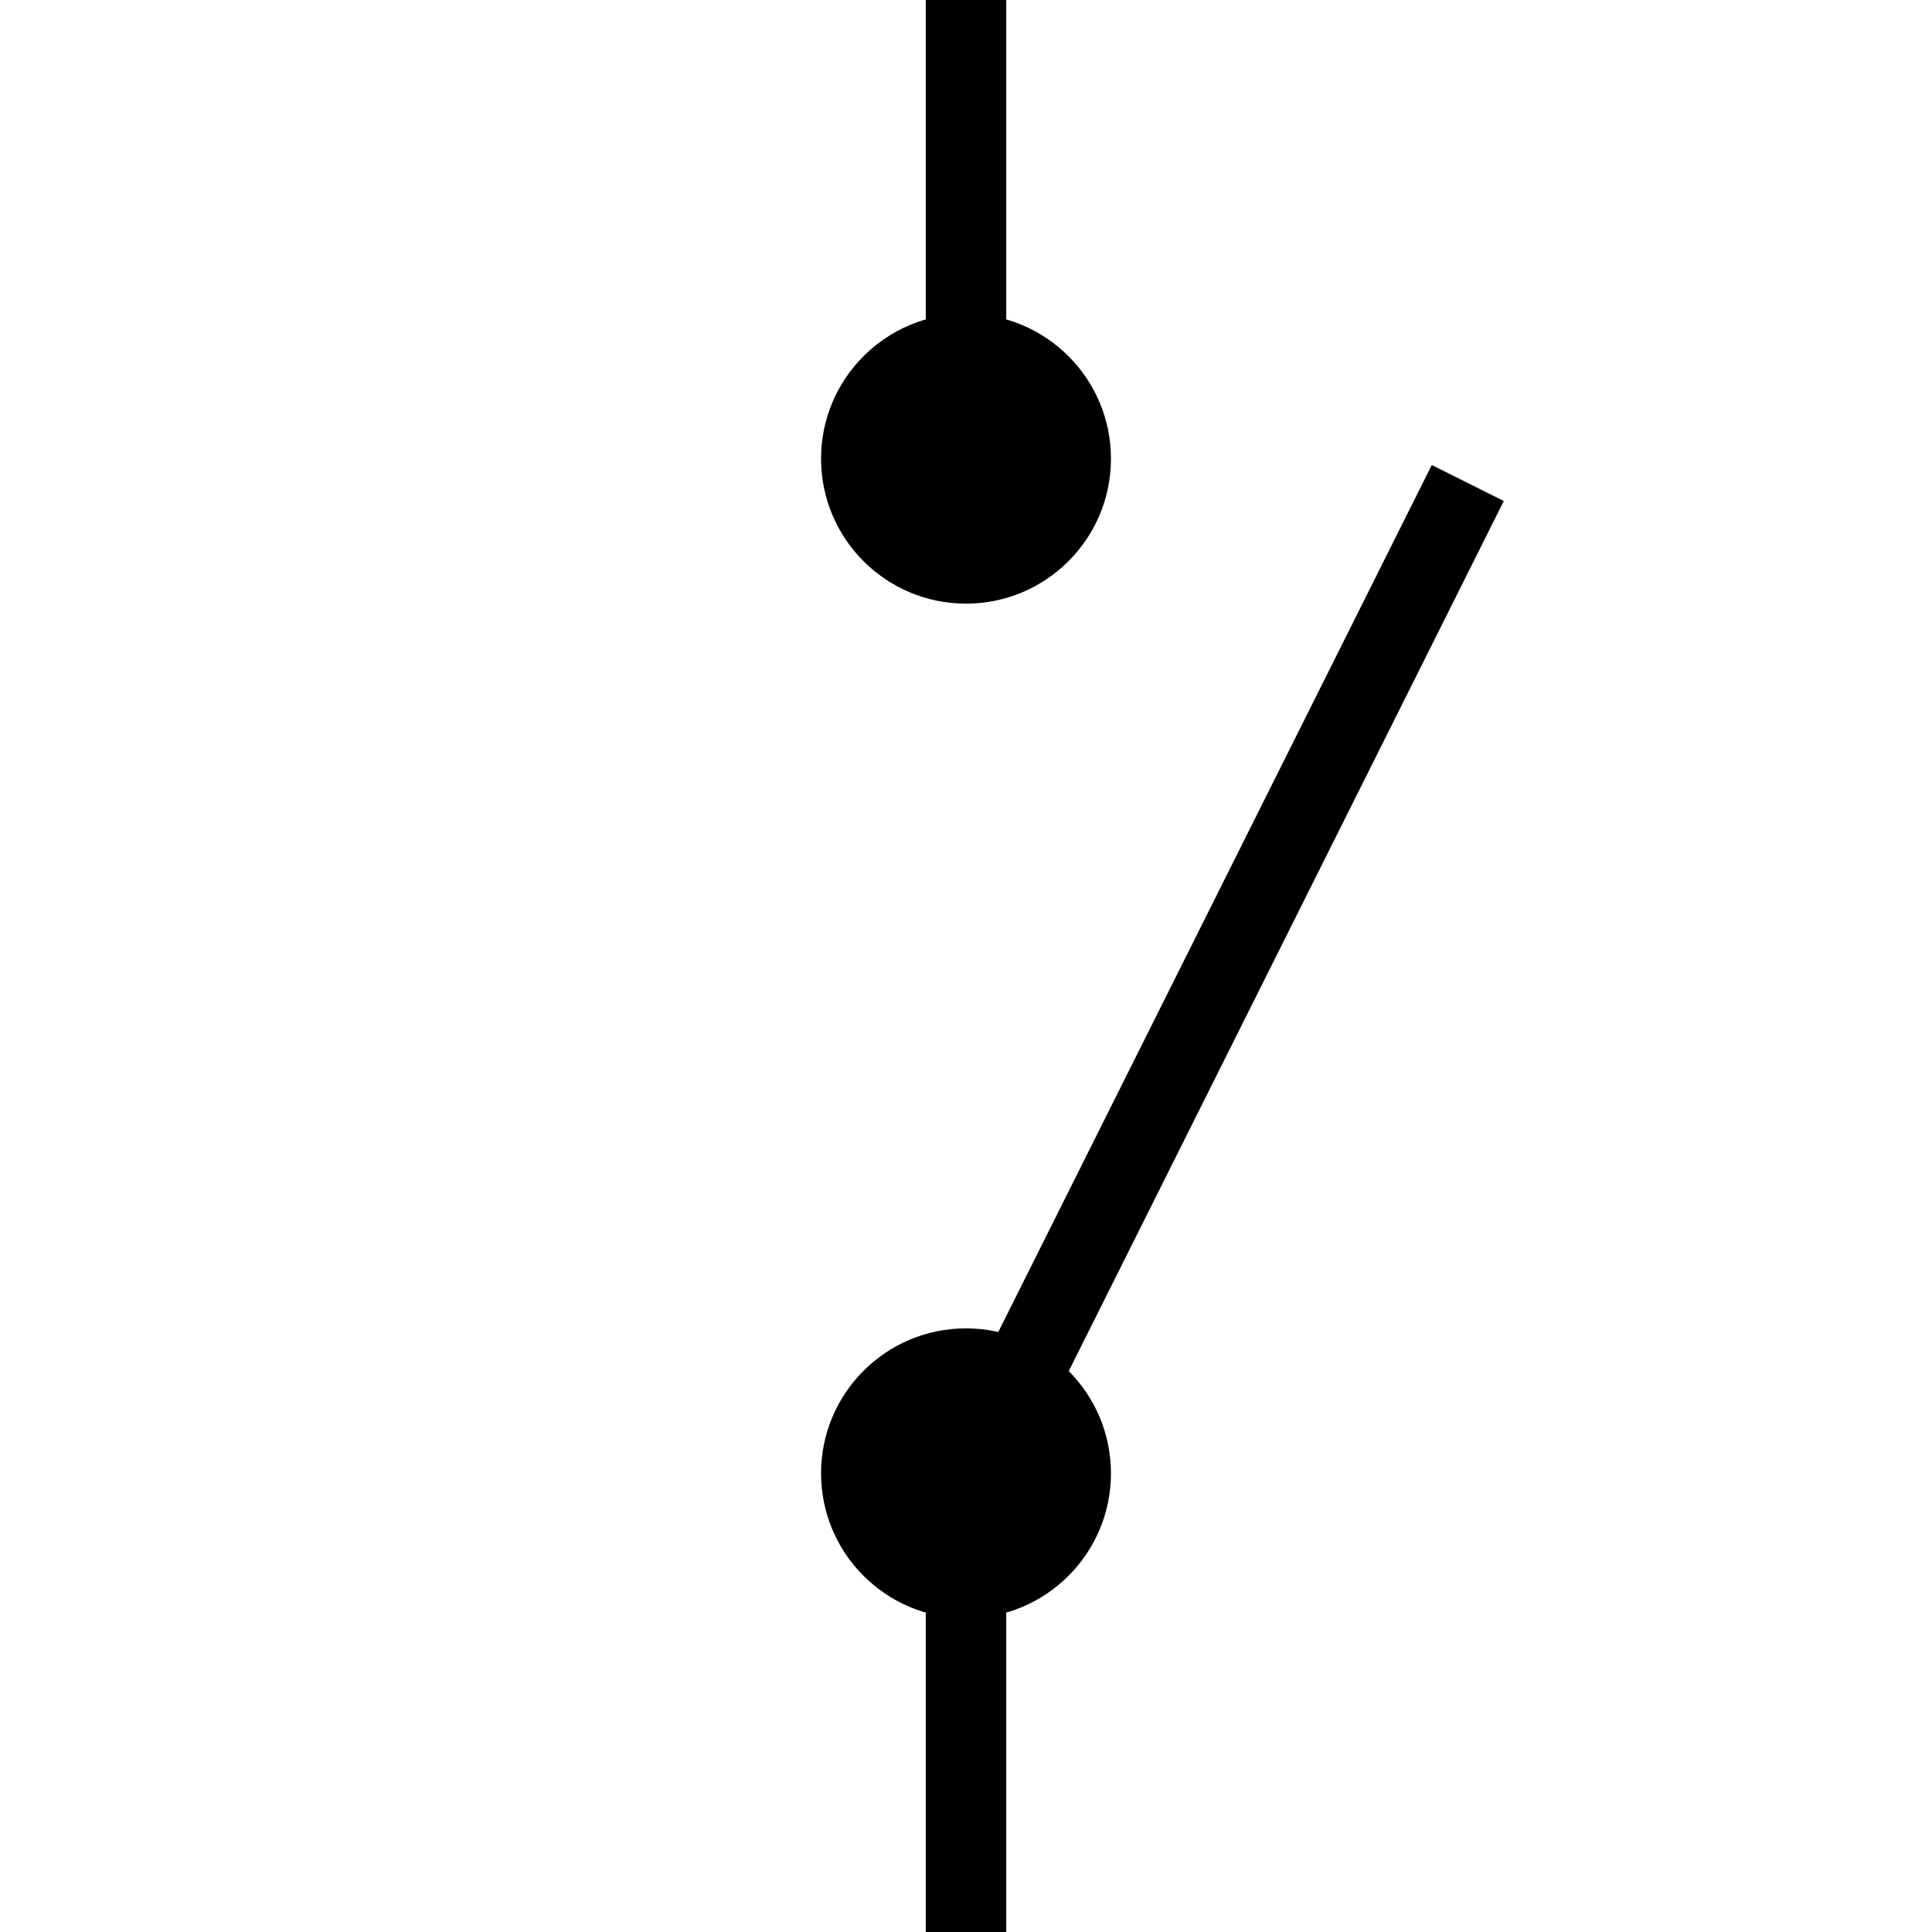
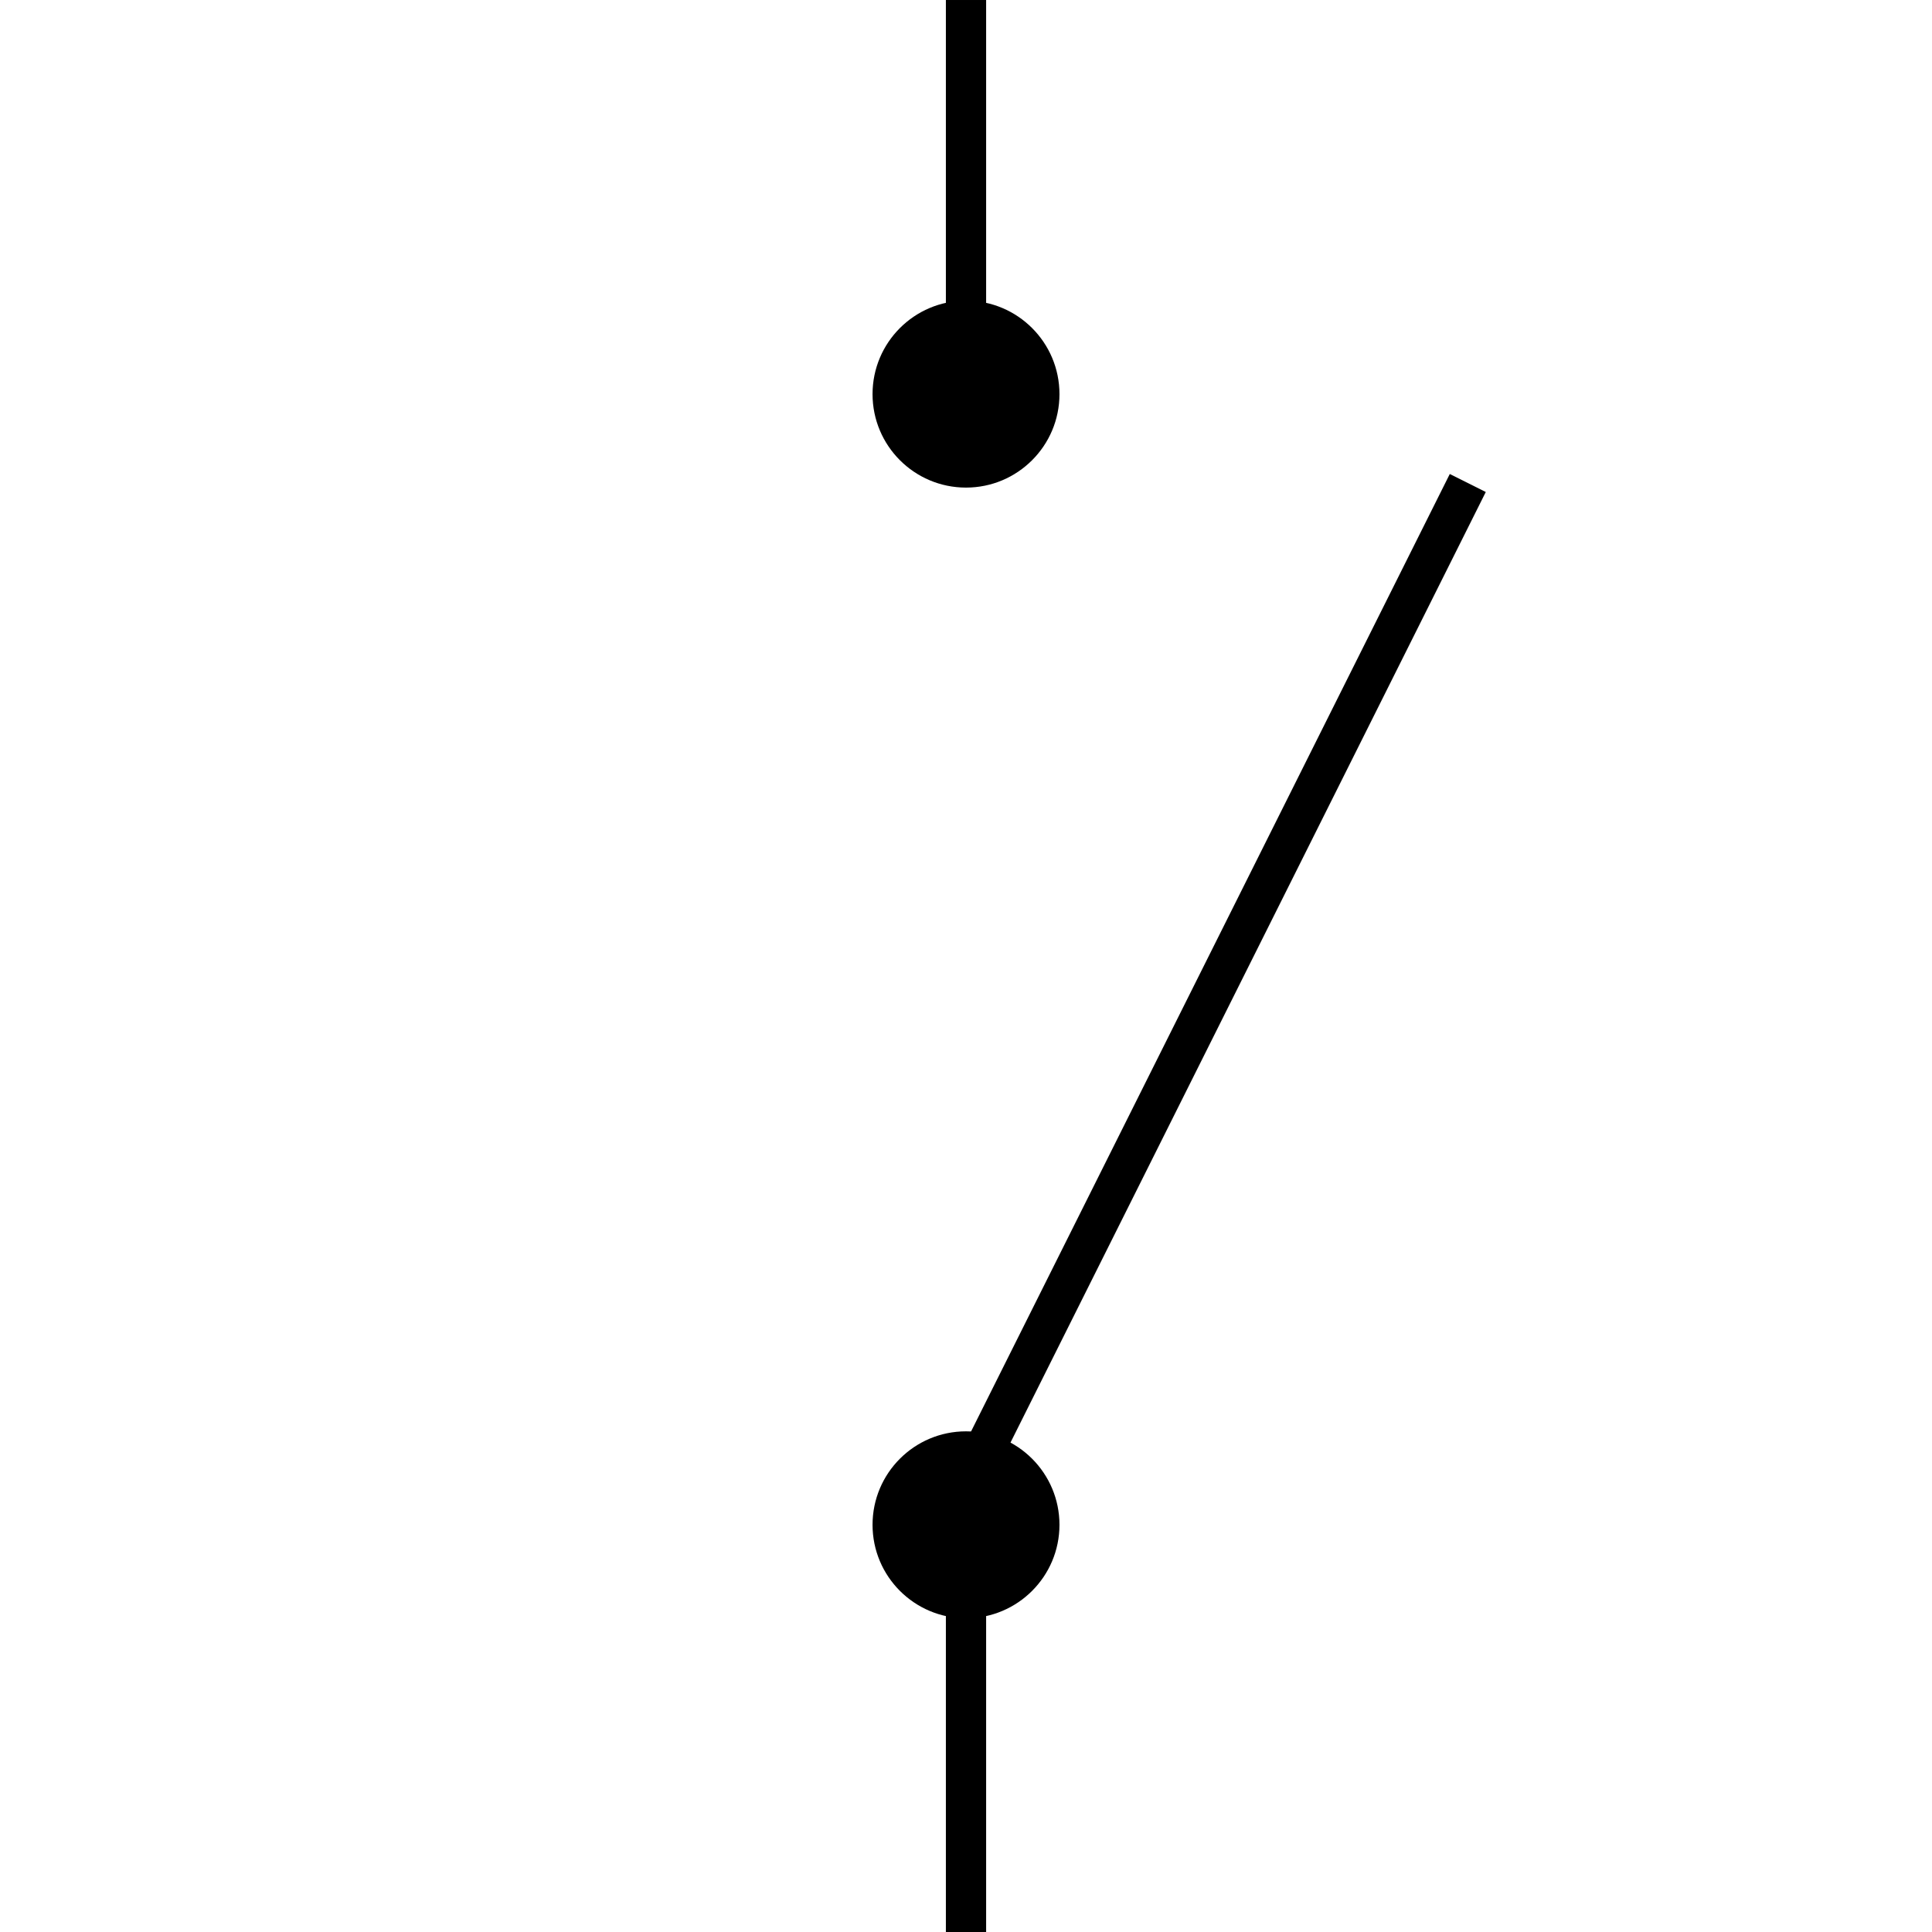
<svg xmlns="http://www.w3.org/2000/svg" width="96" height="96" viewBox="0 0 96 96" version="1.1" id="svg8">
  <defs id="defs2" />
  <g id="layer1" transform="translate(3.933281,-303.7087)">
-     <path style="fill:none;stroke:#000000;stroke-width:4;stroke-linecap:butt;stroke-linejoin:miter;stroke-miterlimit:4;stroke-dasharray:none;stroke-opacity:1" d="m 44.067,303.709 v 16" id="path2243" />
-     <path style="fill:none;stroke:#000000;stroke-width:4;stroke-linecap:butt;stroke-linejoin:miter;stroke-miterlimit:4;stroke-dasharray:none;stroke-opacity:1" d="m 44.067,399.709 v -16" id="path2245" />
-     <path style="fill:none;stroke:#000000;stroke-width:4;stroke-linecap:butt;stroke-linejoin:miter;stroke-miterlimit:4;stroke-dasharray:none;stroke-opacity:1" d="M 45,375.709 69,327.709" id="path2254" />
-     <g id="g820" transform="matrix(0.9002917,0,0,0.9002917,4.393817,35.06824)">
-       <circle r="8" style="fill:#000000;fill-opacity:1;stroke:none;stroke-width:10.667;stroke-miterlimit:4;stroke-dasharray:none;stroke-dashoffset:0;stroke-opacity:1" id="circle2252" cx="44.067" cy="323.709" />
-       <circle cy="379.709" cx="44.067" id="circle2256" style="fill:#000000;fill-opacity:1;stroke:none;stroke-width:10.667;stroke-miterlimit:4;stroke-dasharray:none;stroke-dashoffset:0;stroke-opacity:1" r="8" />
-     </g>
+     <path style="fill:none;stroke:#000000;stroke-width:2;stroke-linecap:butt;stroke-linejoin:miter;stroke-miterlimit:4;stroke-dasharray:none;stroke-opacity:1" d="m 44.067,303.709 v 16" id="path2243" />
+     <path style="fill:none;stroke:#000000;stroke-width:2;stroke-linecap:butt;stroke-linejoin:miter;stroke-miterlimit:4;stroke-dasharray:none;stroke-opacity:1" d="m 44.067,399.709 v -16" id="path2245" />
+     <path style="fill:none;stroke:#000000;stroke-width:2;stroke-linecap:butt;stroke-linejoin:miter;stroke-miterlimit:4;stroke-dasharray:none;stroke-opacity:1" d="M 45,375.709 69,327.709" id="path2254" />
+     <circle cy="323.293" cx="44.067" id="circle2252" style="fill:#000000;fill-opacity:1;stroke:none;stroke-width:6.192;stroke-miterlimit:4;stroke-dasharray:none;stroke-dashoffset:0;stroke-opacity:1" r="4.644" />
+     <circle r="4.644" style="fill:#000000;fill-opacity:1;stroke:none;stroke-width:6.192;stroke-miterlimit:4;stroke-dasharray:none;stroke-dashoffset:0;stroke-opacity:1" id="circle2256" cx="44.067" cy="379.475" />
  </g>
</svg>
